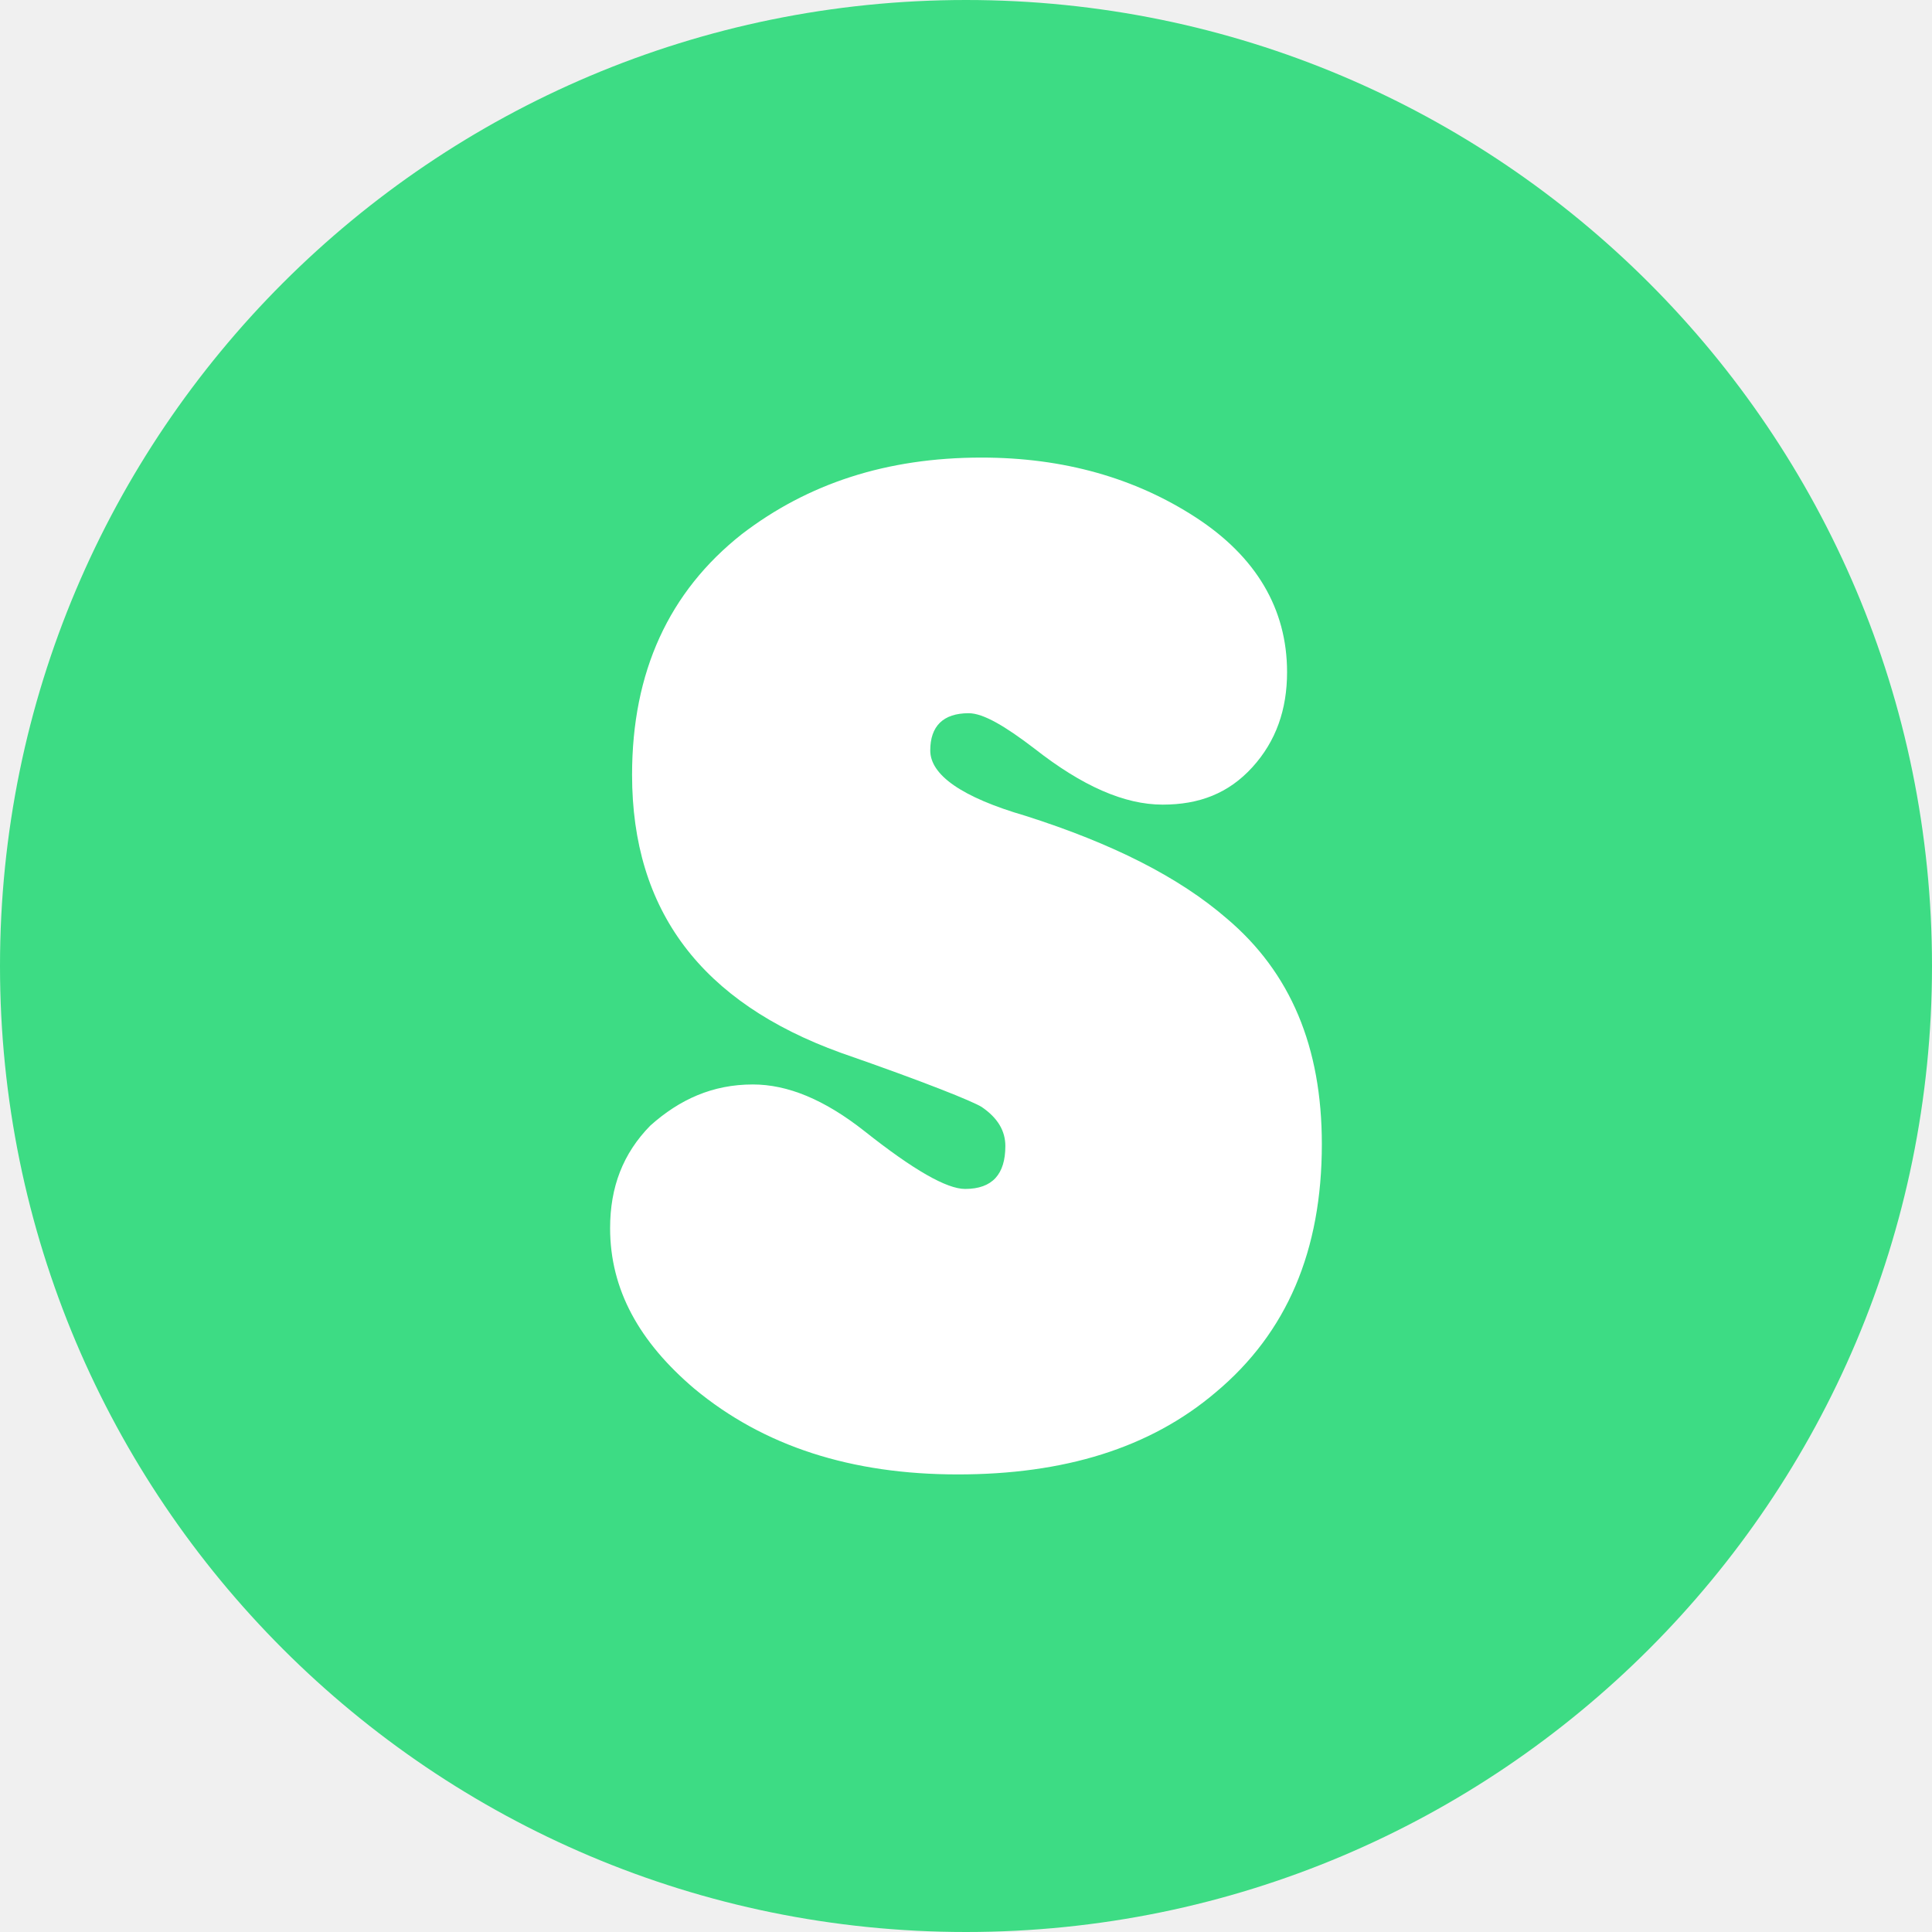
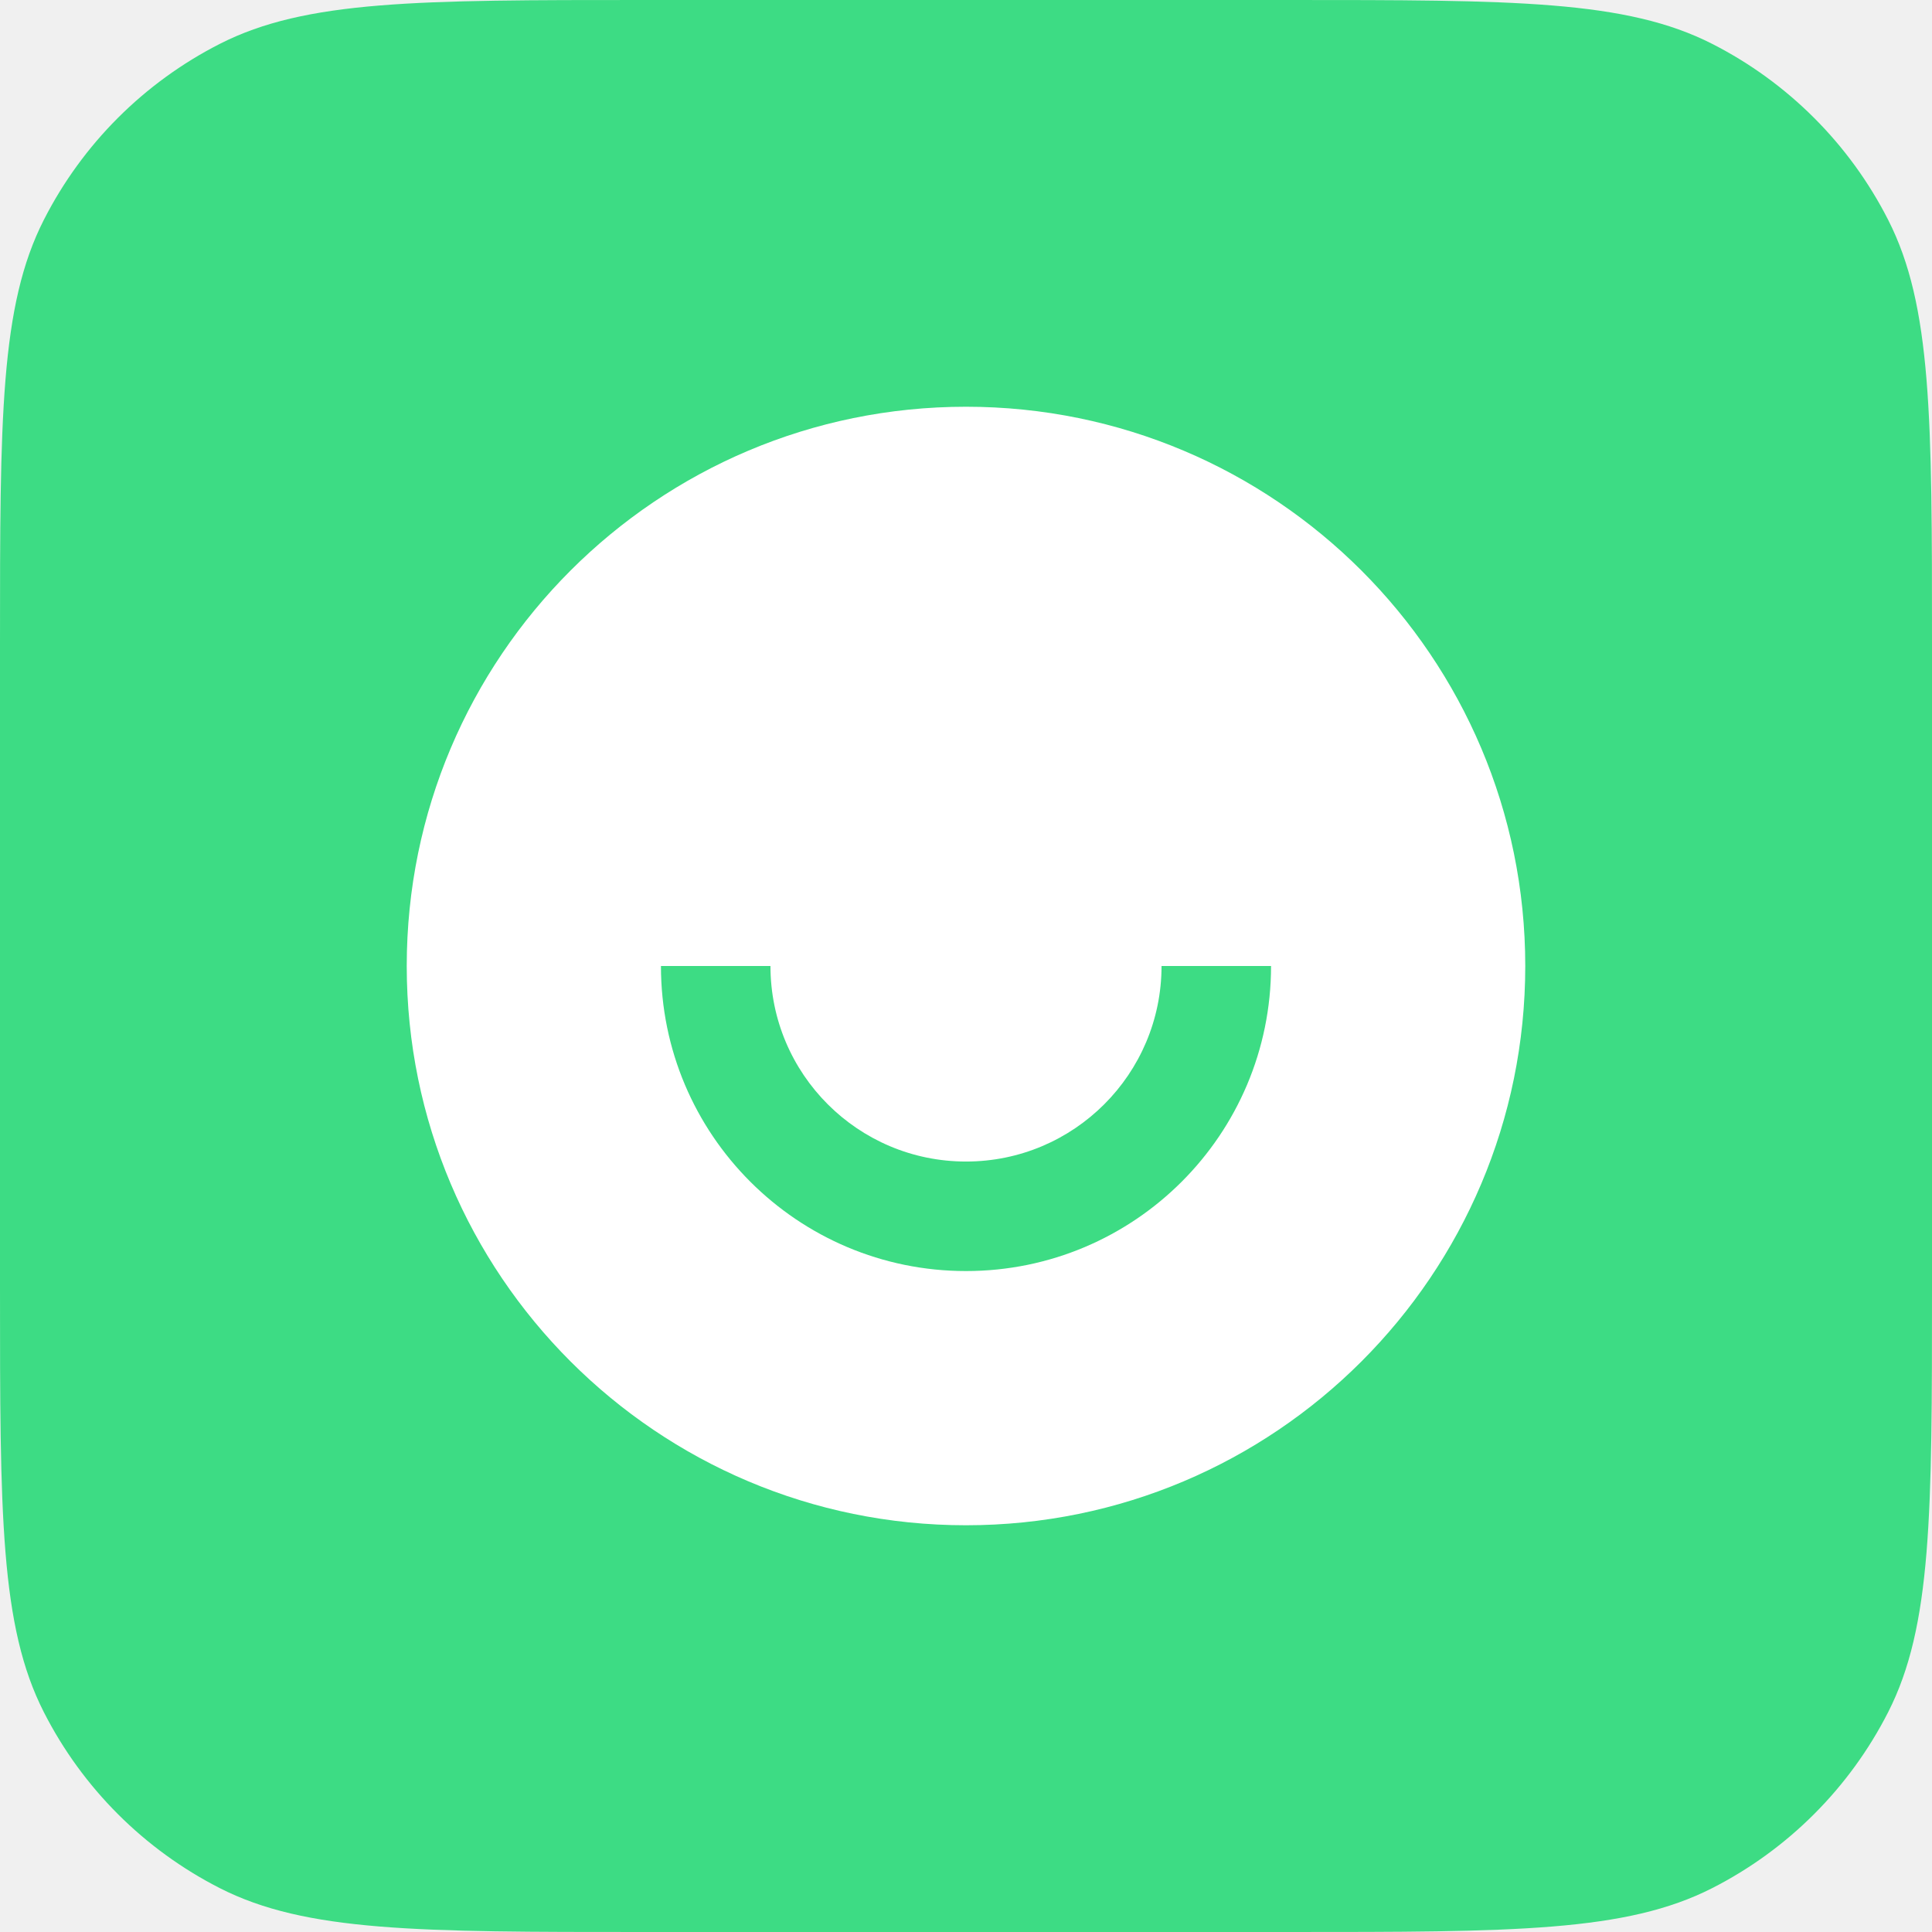
- <svg xmlns="http://www.w3.org/2000/svg" width="38" height="38" fill="none">
-   <path fill="#3DDC84" fill-rule="evenodd" d="M19 38c10.493 0 19-8.507 19-19S29.493 0 19 0 0 8.507 0 19s8.507 19 19 19Z" clip-rule="evenodd" />
-   <path fill="#fff" d="M14.807 21.33c.684 0 1.404.294 2.196.918.971.77 1.62 1.137 1.979 1.137.54 0 .792-.293.792-.844 0-.293-.144-.55-.468-.77-.18-.11-1.08-.477-2.771-1.065-2.736-.99-4.103-2.789-4.103-5.467 0-2.019.72-3.597 2.16-4.734C15.886 9.514 17.433 9 19.305 9c1.62 0 3.023.404 4.21 1.174 1.188.771 1.8 1.799 1.8 3.046 0 .734-.216 1.358-.684 1.872-.468.513-1.043.734-1.763.734-.756 0-1.584-.367-2.52-1.101-.575-.44-1.007-.697-1.295-.697-.504 0-.756.256-.756.733 0 .478.612.918 1.872 1.285 1.727.55 3.023 1.21 3.958 2.018 1.26 1.064 1.872 2.532 1.872 4.44 0 2.092-.684 3.707-2.087 4.881C22.617 28.486 20.925 29 18.838 29s-3.815-.55-5.183-1.688C12.575 26.394 12 25.367 12 24.156c0-.807.252-1.468.792-2.018.576-.514 1.223-.808 2.015-.808Z" />
+ <svg xmlns="http://www.w3.org/2000/svg" width="38" height="38" viewBox="0 0 38 38" fill="none">
+   <g id="logo">
+     <path id="logo__COLOR:main-1" d="M0 12.667C0 8.233 0 6.016 0.863 4.323C1.622 2.833 2.833 1.622 4.323 0.863C6.016 0 8.233 0 12.667 0H25.333C29.767 0 31.984 0 33.677 0.863C35.167 1.622 36.378 2.833 37.137 4.323C38 6.016 38 8.233 38 12.667V25.333C38 29.767 38 31.984 37.137 33.677C36.378 35.167 35.167 36.378 33.677 37.137C31.984 38 29.767 38 25.333 38H12.667C8.233 38 6.016 38 4.323 37.137C2.833 36.378 1.622 35.167 0.863 33.677C0 31.984 0 29.767 0 25.333V12.667Z" fill="#3DDC84" />
+     <circle id="logo__COLOR:logo-2" cx="19" cy="19" r="11" fill="white" />
+     <path id="logo__COLOR:main-1_2" fill-rule="evenodd" clip-rule="evenodd" d="M15.154 19C15.154 21.124 16.876 22.846 19 22.846C21.124 22.846 22.846 21.124 22.846 19H25C25 22.314 22.314 25 19 25C15.686 25 13 22.314 13 19H15.154Z" fill="#3DDC84" />
+   </g>
</svg>
